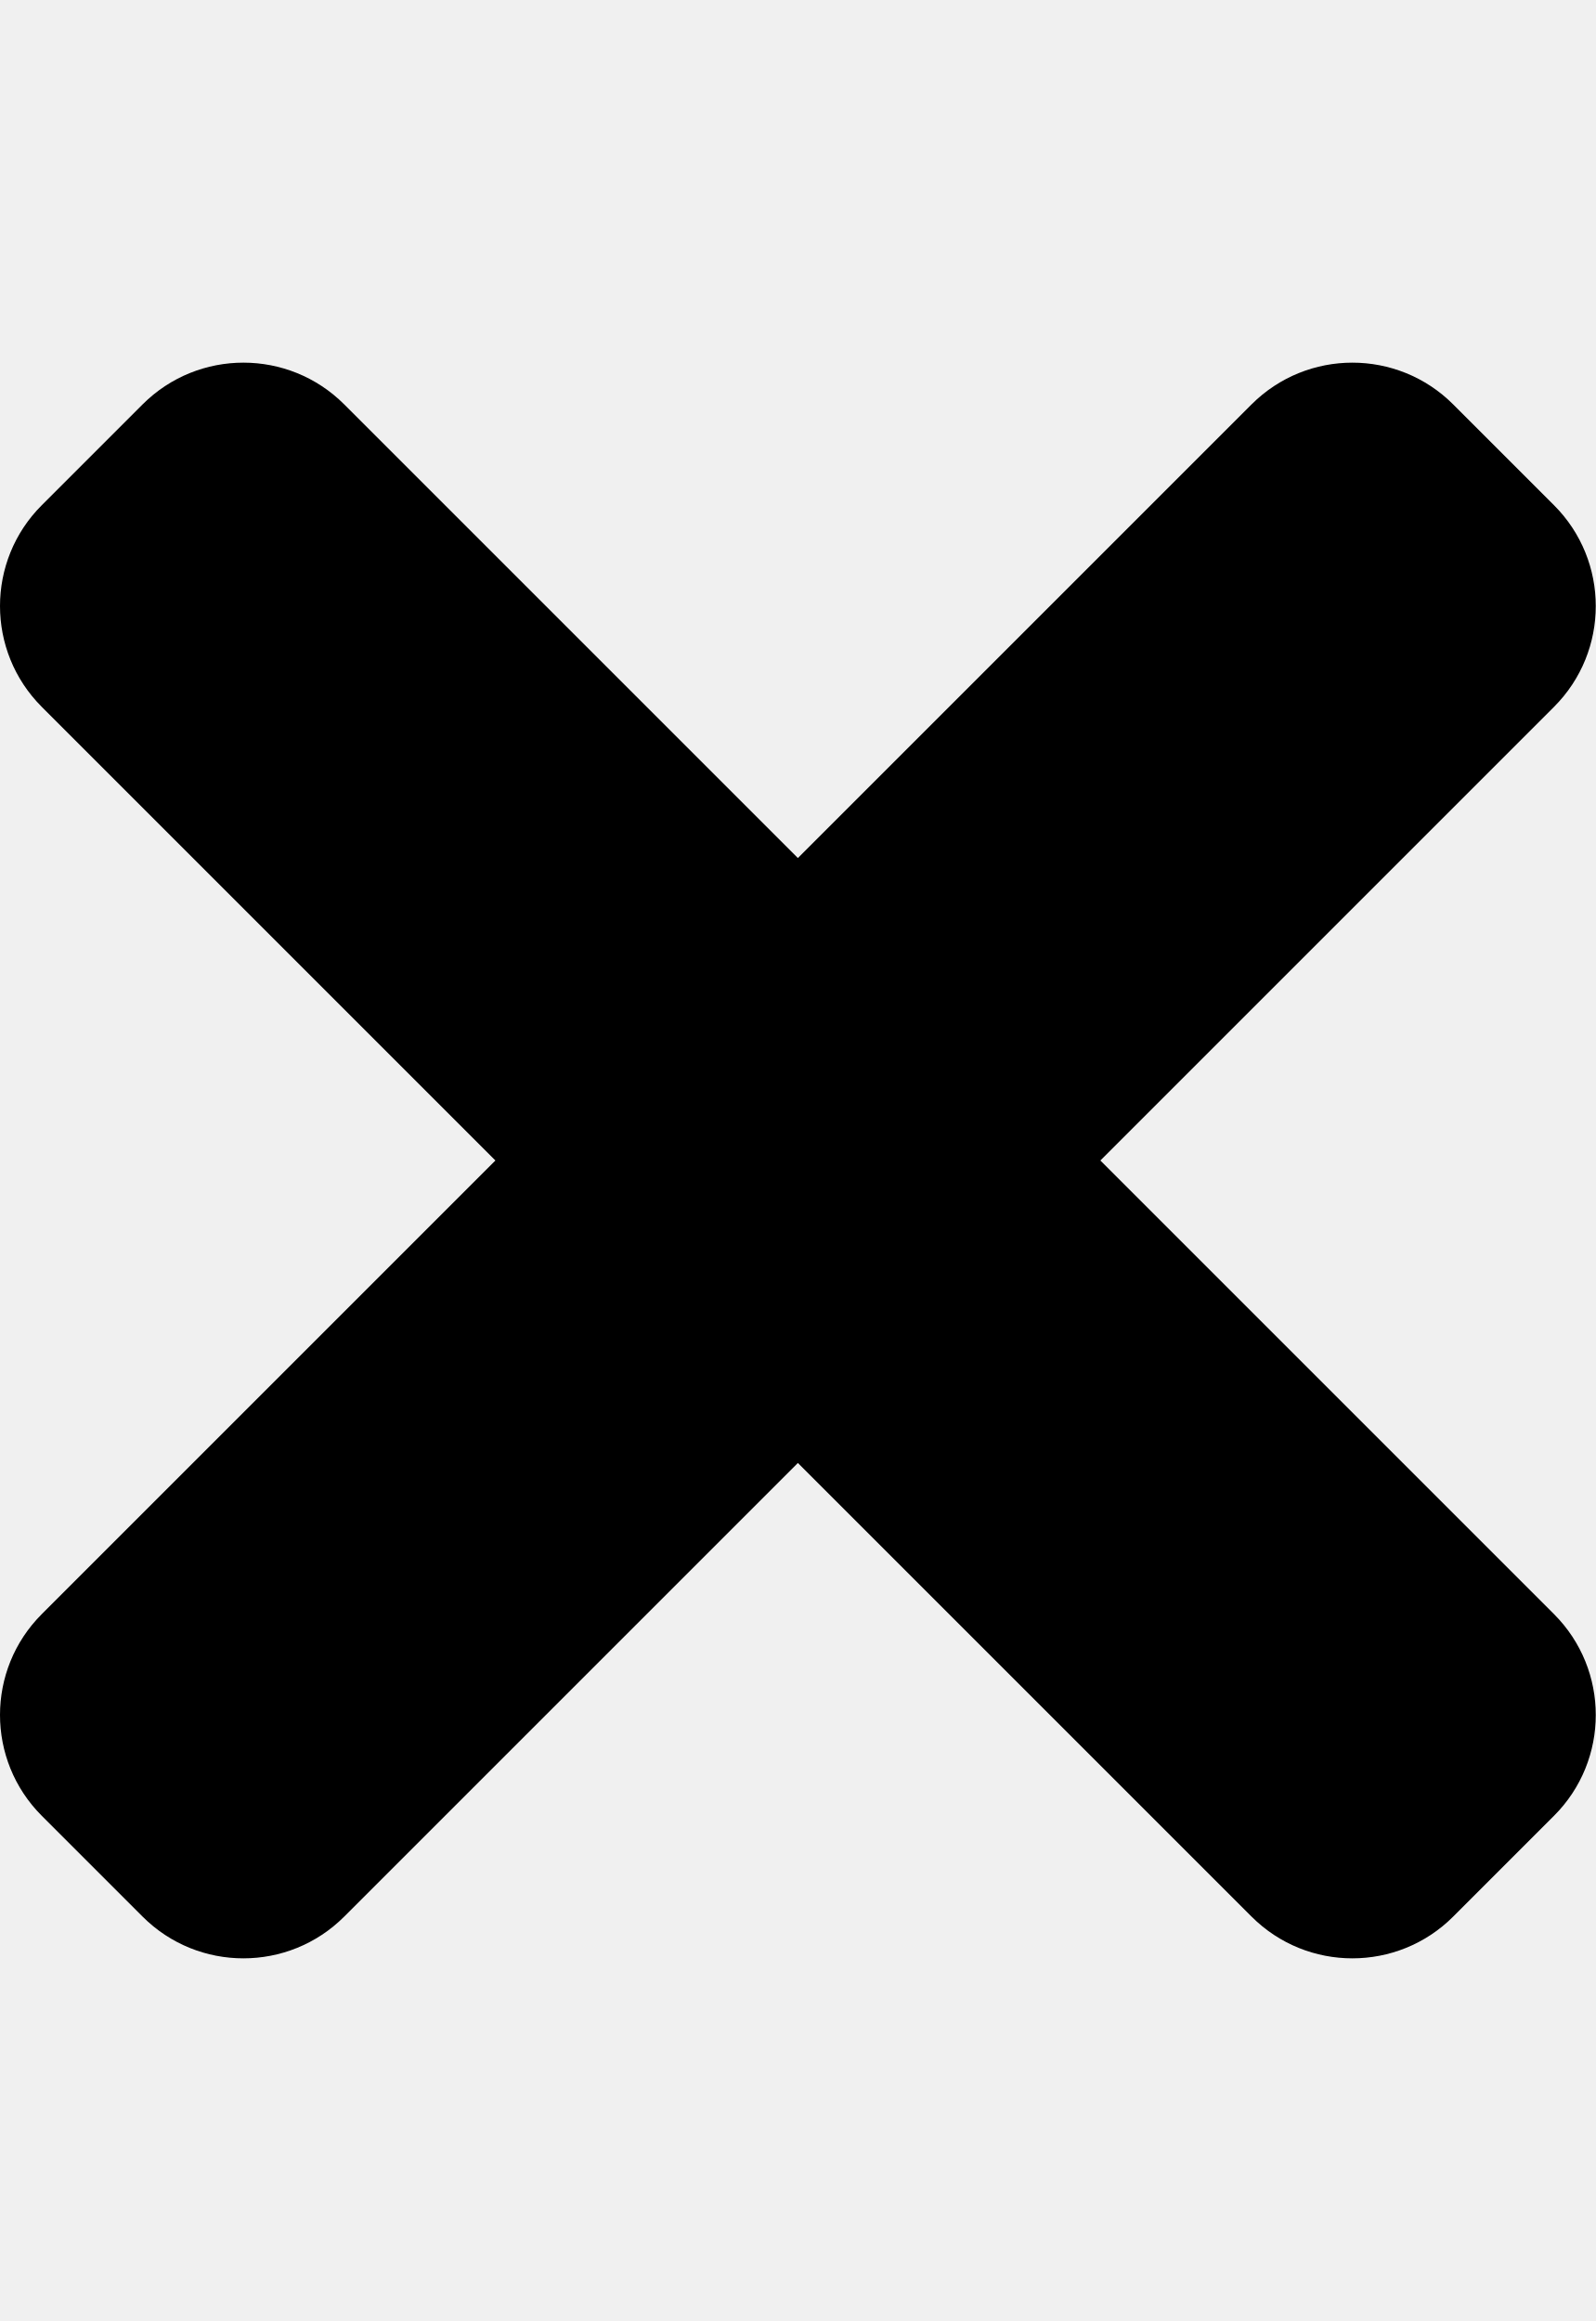
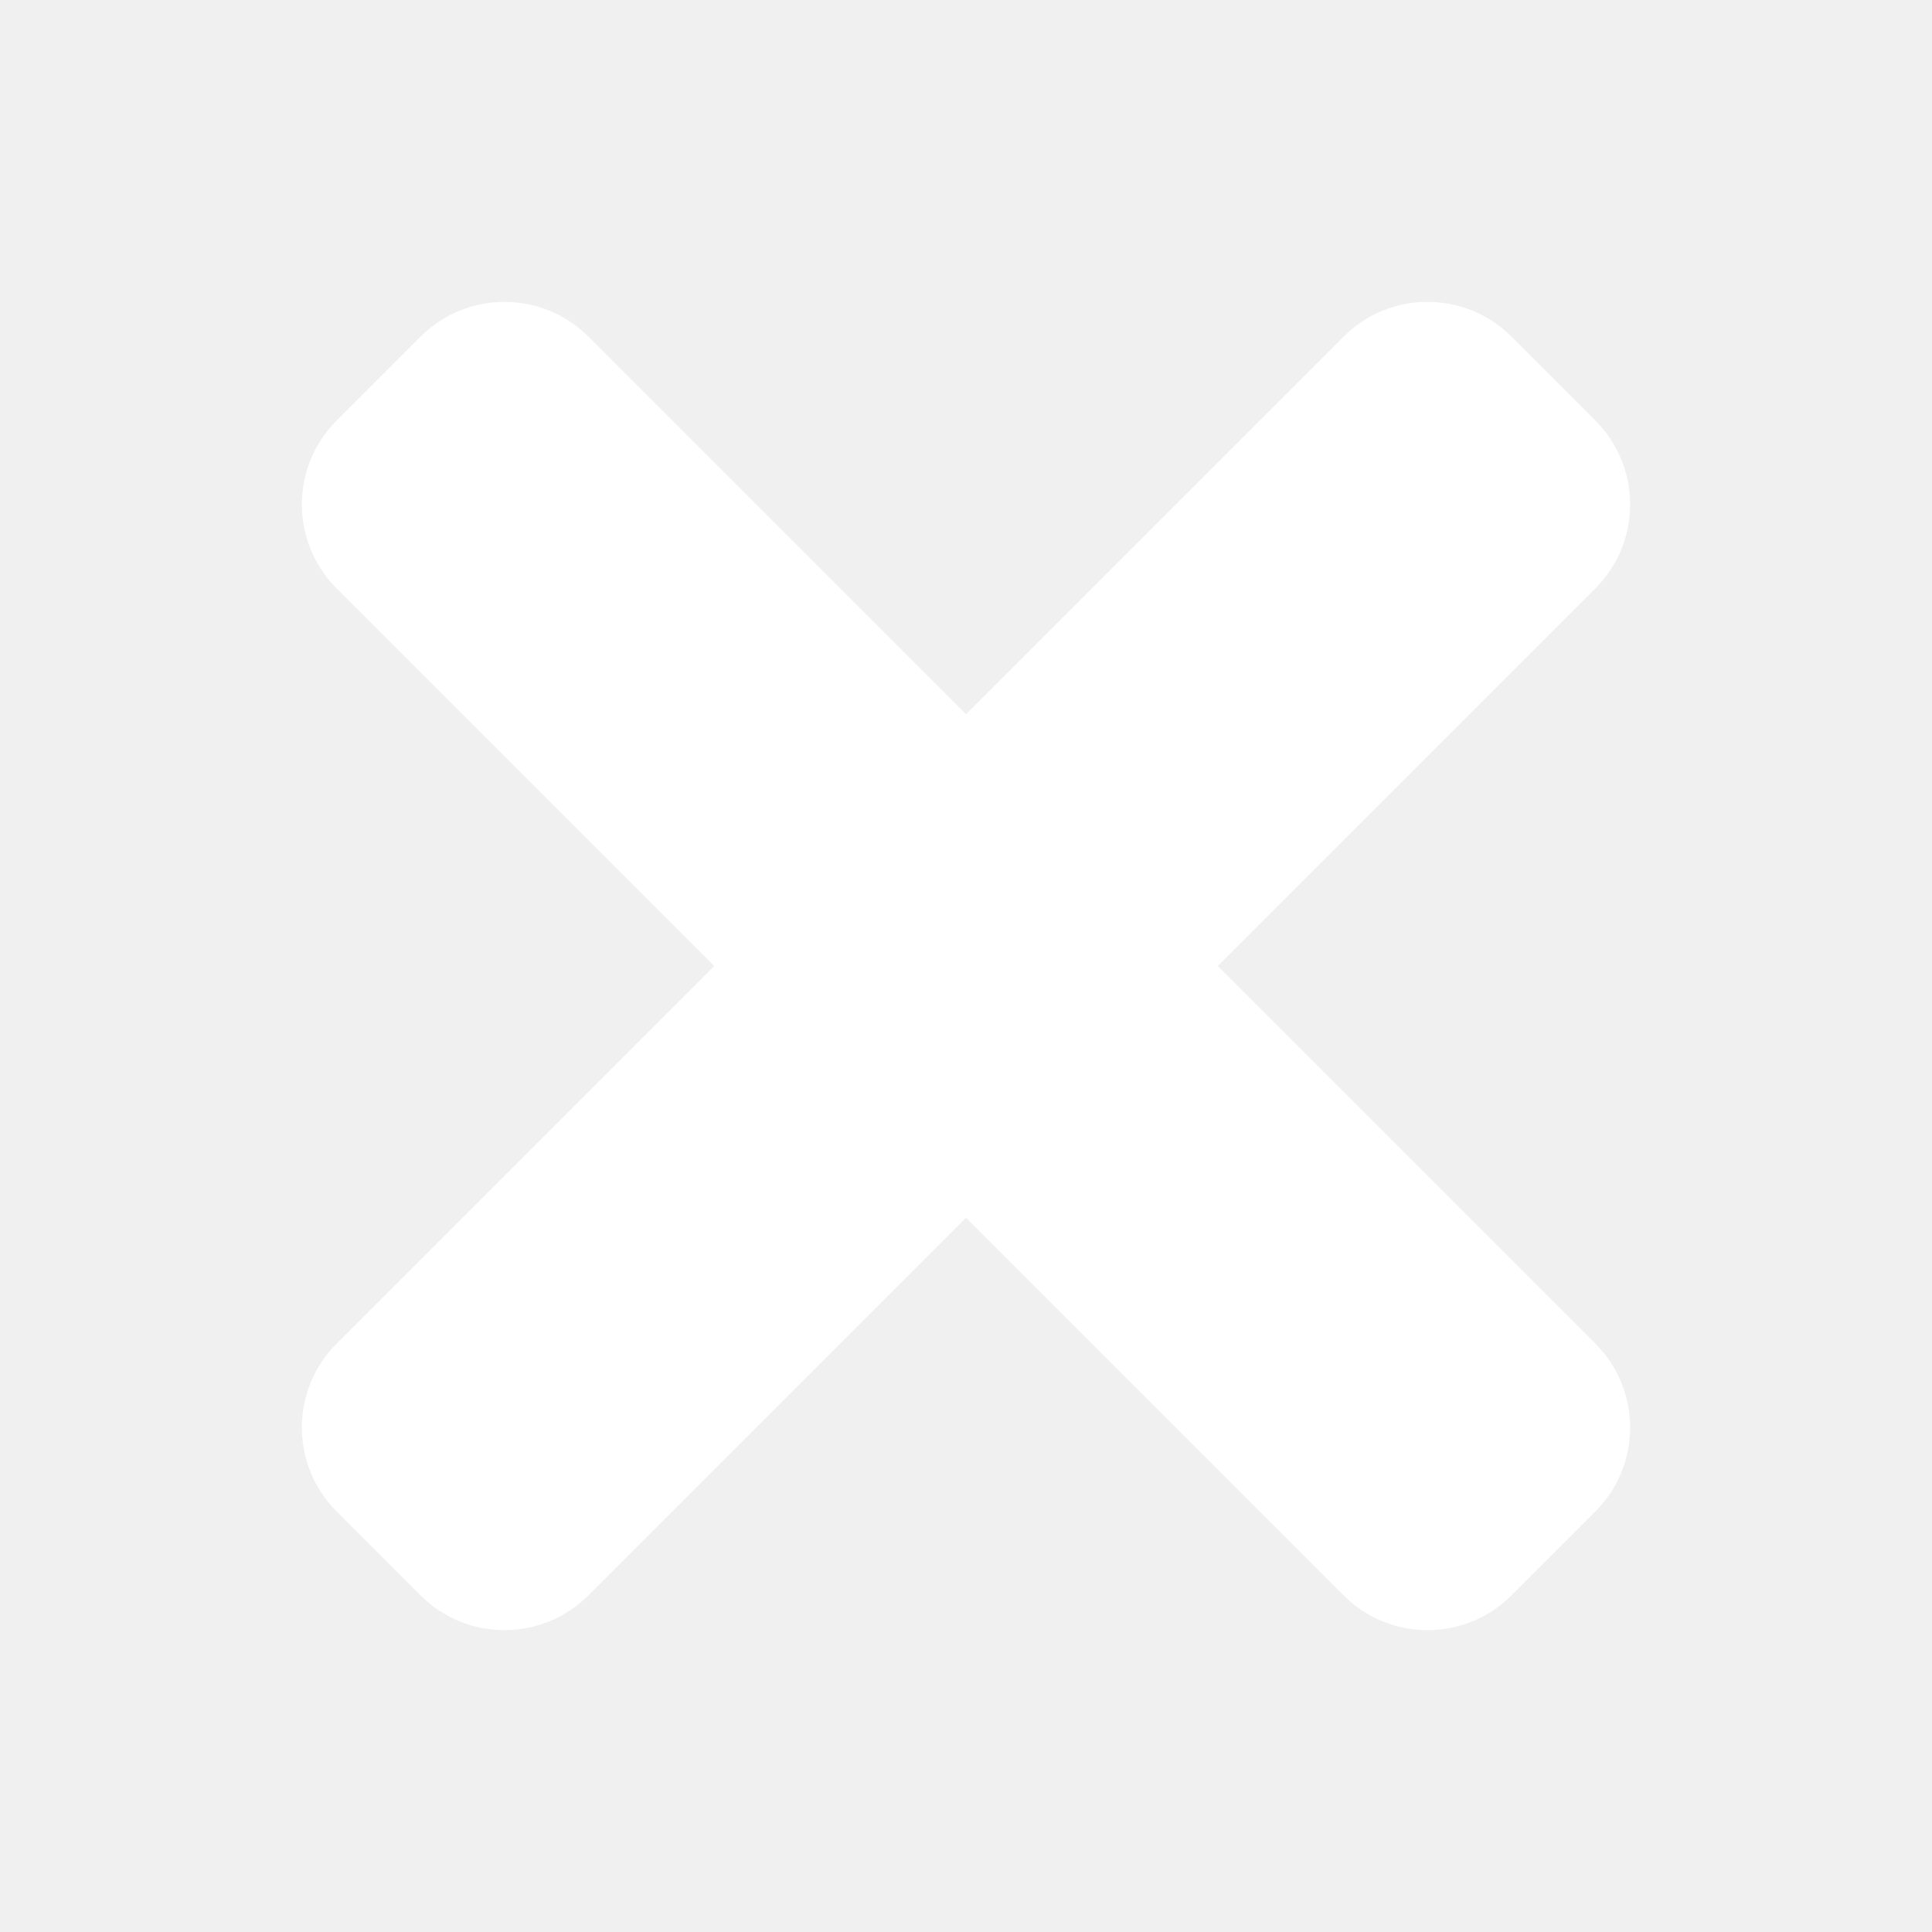
- <svg xmlns="http://www.w3.org/2000/svg" aria-hidden="true" focusable="false" data-prefix="fas" data-icon="times" class="svg-inline--fa fa-times fa-w-11" role="img" viewBox="0 0 352 512">
-   <path fill="currentColor" d="M242.72 256l100.07-100.07c12.28-12.28 12.28-32.19 0-44.48l-22.24-22.24c-12.28-12.28-32.19-12.28-44.48 0L176 189.28 75.93 89.21c-12.28-12.28-32.19-12.28-44.48 0L9.21 111.45c-12.28 12.28-12.28 32.19 0 44.48L109.28 256 9.21 356.07c-12.28 12.28-12.28 32.19 0 44.48l22.24 22.24c12.28 12.28 32.2 12.28 44.48 0L176 322.72l100.07 100.07c12.28 12.28 32.2 12.28 44.48 0l22.24-22.24c12.28-12.28 12.28-32.19 0-44.48L242.72 256z" />
+ <svg xmlns="http://www.w3.org/2000/svg" id="SvgjsSvg1011" width="288" height="288" version="1.1">
+   <defs id="SvgjsDefs1012" />
+   <g id="SvgjsG1013">
+     <svg aria-hidden="true" class="svg-inline--fa fa-times fa-w-11" data-icon="times" data-prefix="fas" viewBox="0 0 352 512" width="288" height="288">
+       <path fill="#ffffff" d="M242.72 256l100.07-100.07c12.28-12.28 12.28-32.19 0-44.48l-22.24-22.24c-12.28-12.28-32.19-12.28-44.48 0L176 189.28 75.93 89.21c-12.28-12.28-32.19-12.28-44.48 0L9.21 111.45c-12.28 12.28-12.28 32.19 0 44.48L109.28 256 9.21 356.07c-12.28 12.28-12.28 32.19 0 44.48l22.24 22.24c12.28 12.28 32.2 12.28 44.48 0L176 322.72l100.07 100.07c12.28 12.28 32.2 12.28 44.48 0l22.24-22.24c12.28-12.28 12.28-32.19 0-44.48L242.72 256z" class="colorcurrentColor svgShape" />
+     </svg>
+   </g>
</svg>
